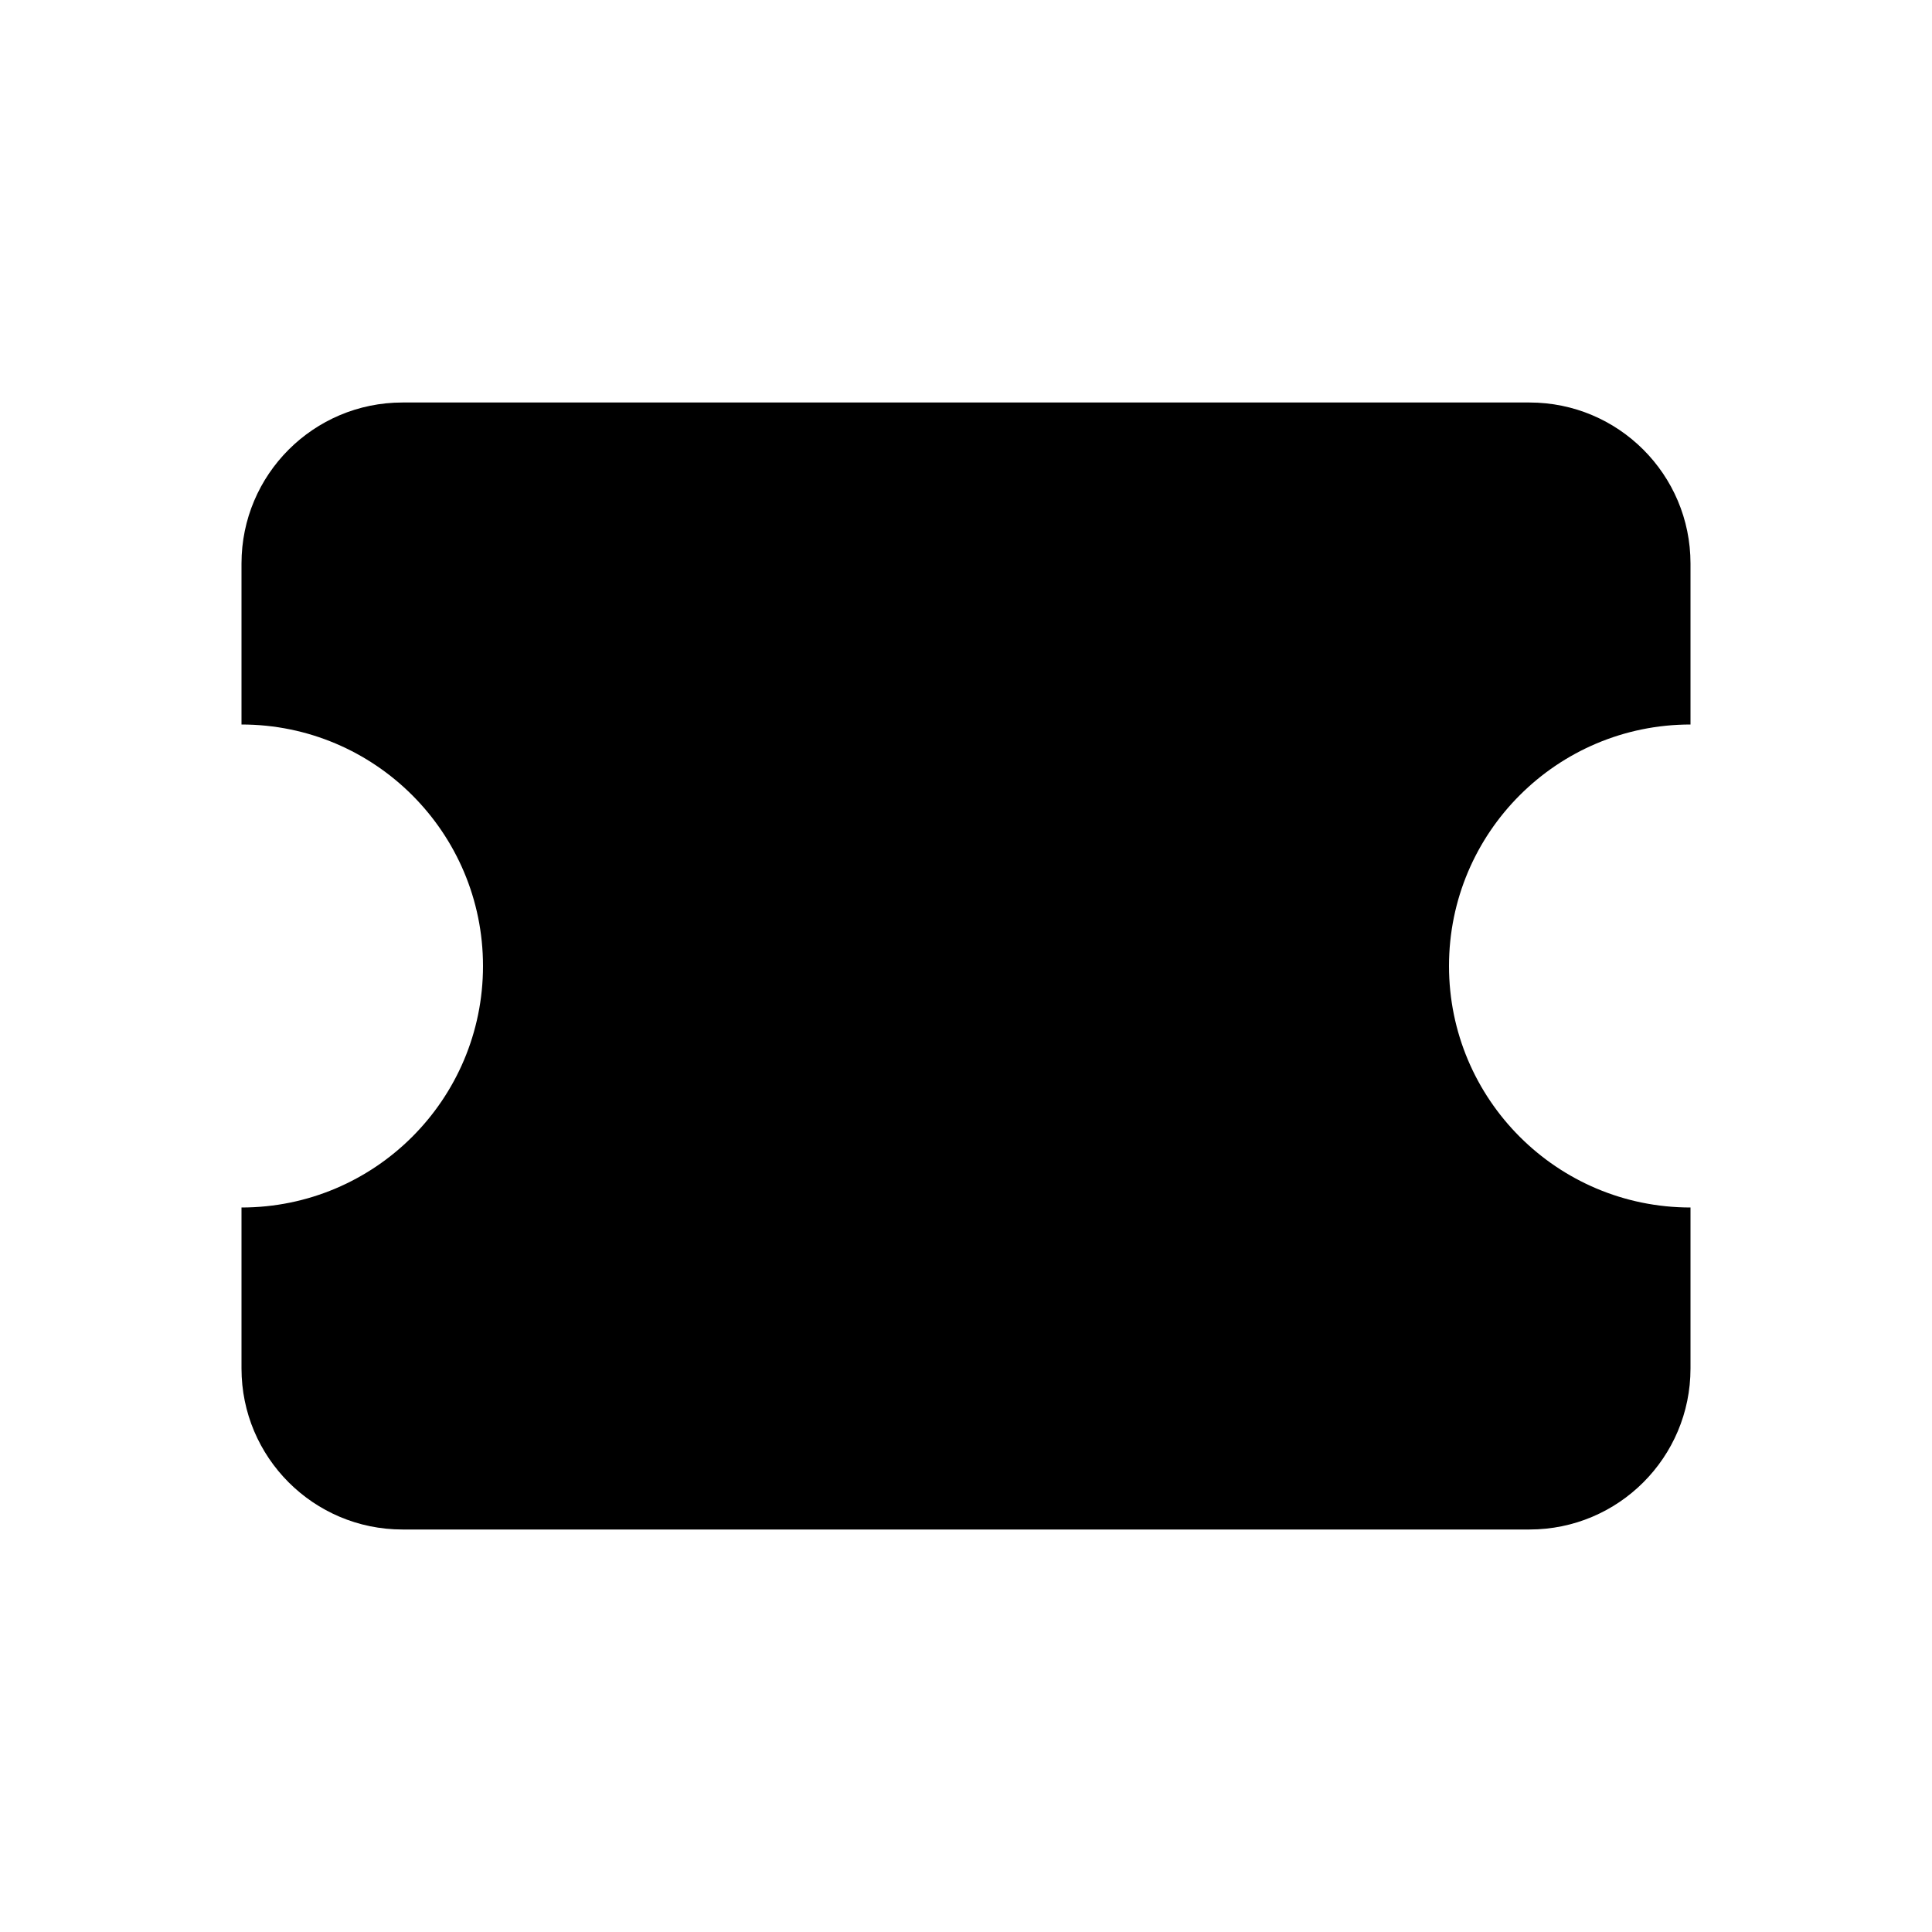
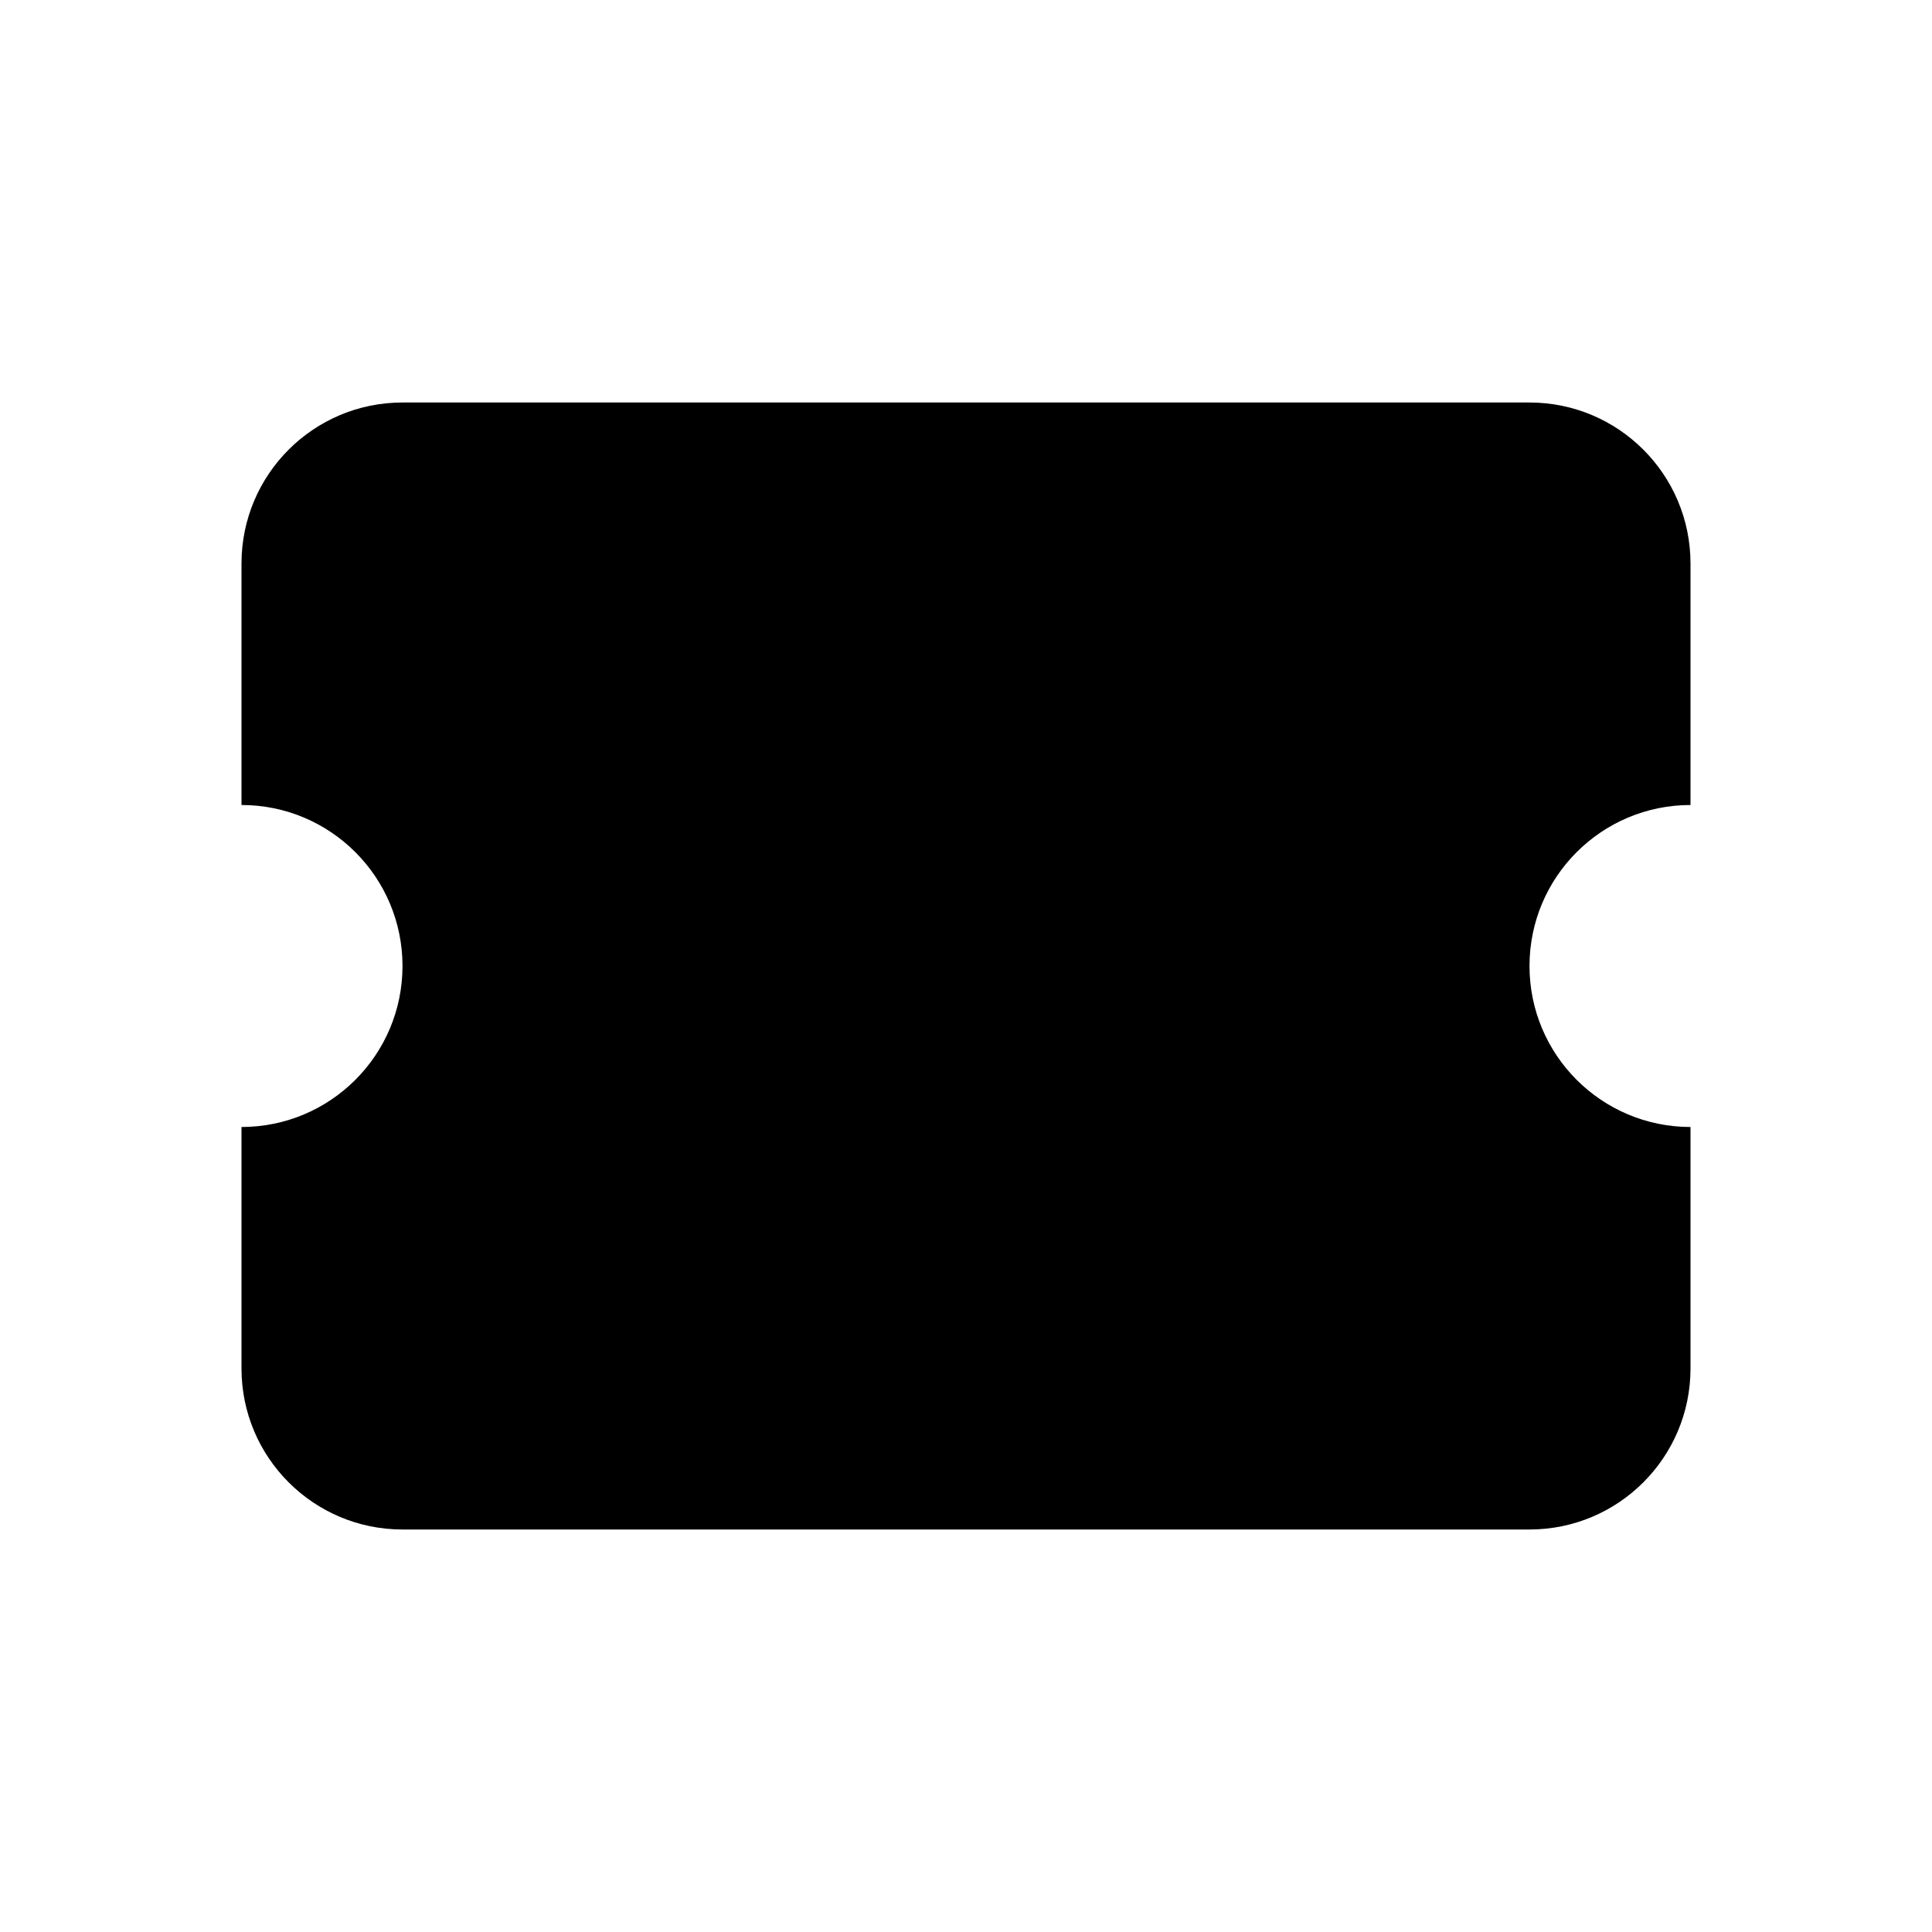
<svg xmlns="http://www.w3.org/2000/svg" viewBox="0 0 24 24">
-   <path d="M3 9V7a2 2 0 0 1 2-2h14a2 2 0 0 1 2 2v2a3 3 0 0 0 0 6v2a2 2 0 0 1-2 2H5a2 2 0 0 1-2-2v-2a3 3 0 0 0 0-6Z" />
-   <path d="M9 8h.01M9 12h.01M9 16h.01" />
+   <path d="M3 7a2 2 0 0 1 2-2h14a2 2 0 0 1 2 2v3a2 2 0 0 0 0 4v3a2 2 0 0 1-2 2H5a2 2 0 0 1-2-2v-3a2 2 0 0 0 0-4Z" />
+   <path d="M15 5v2M15 11v2M15 17v2" />
</svg>
